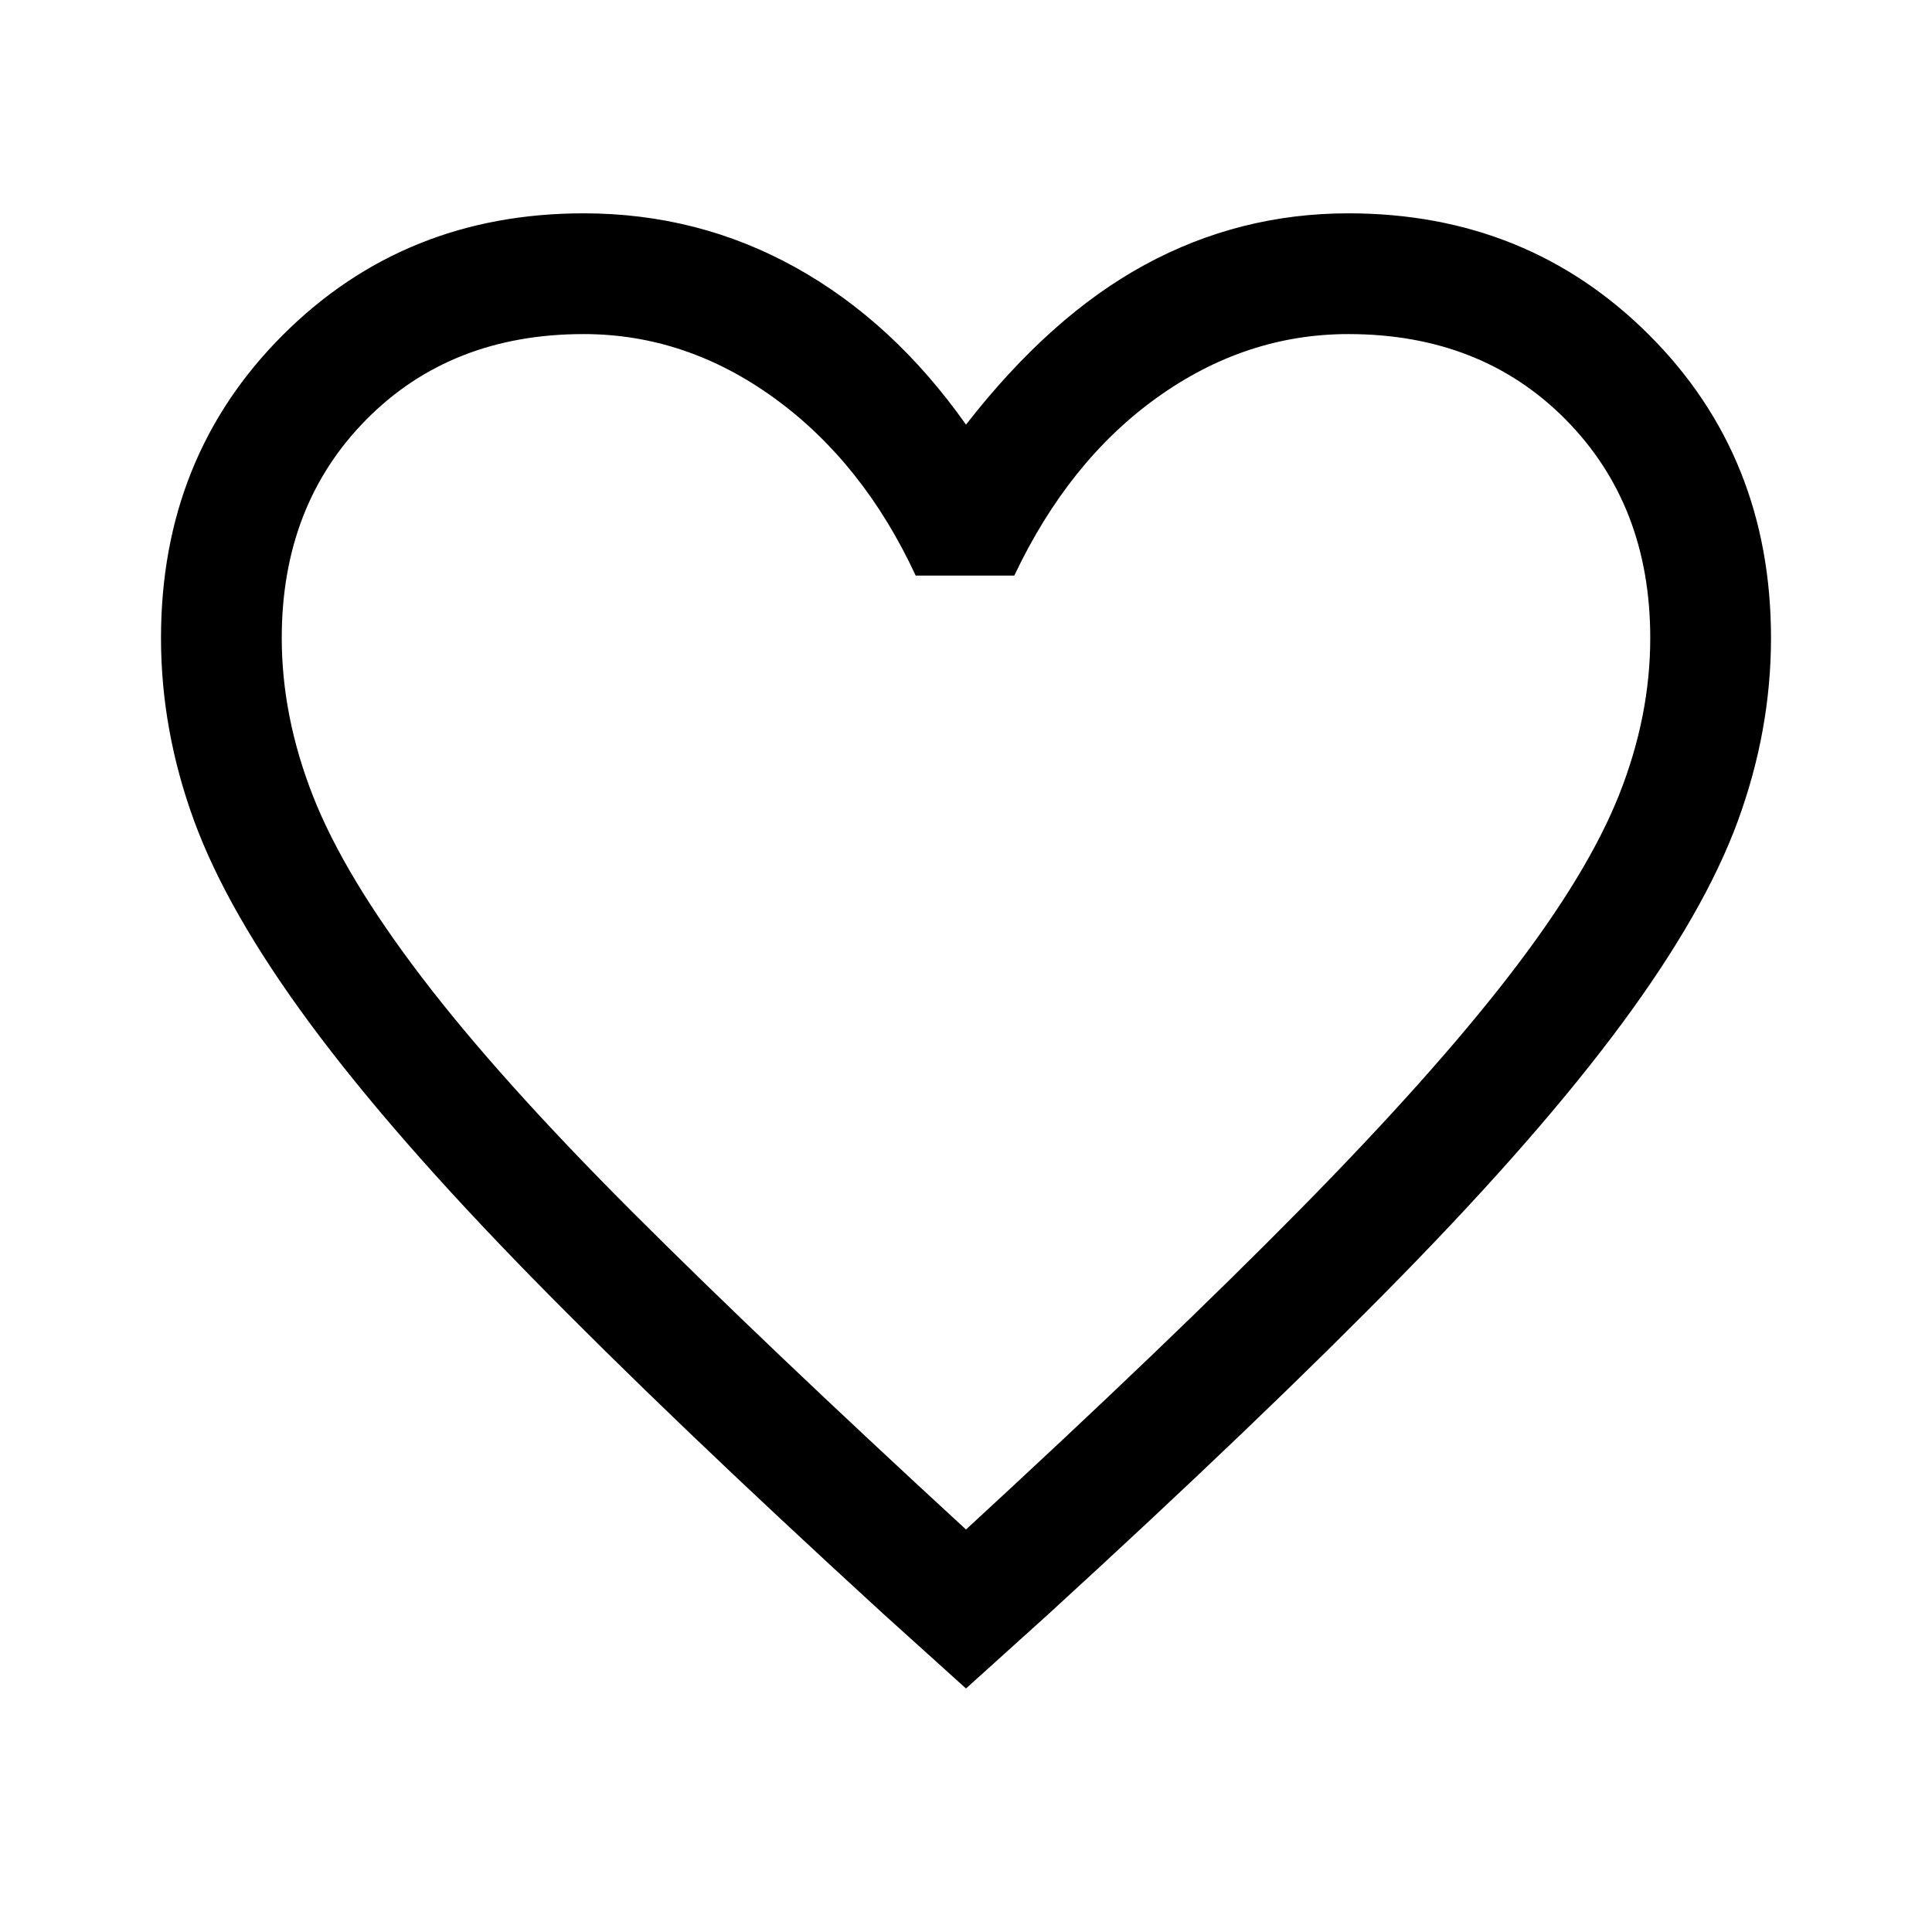
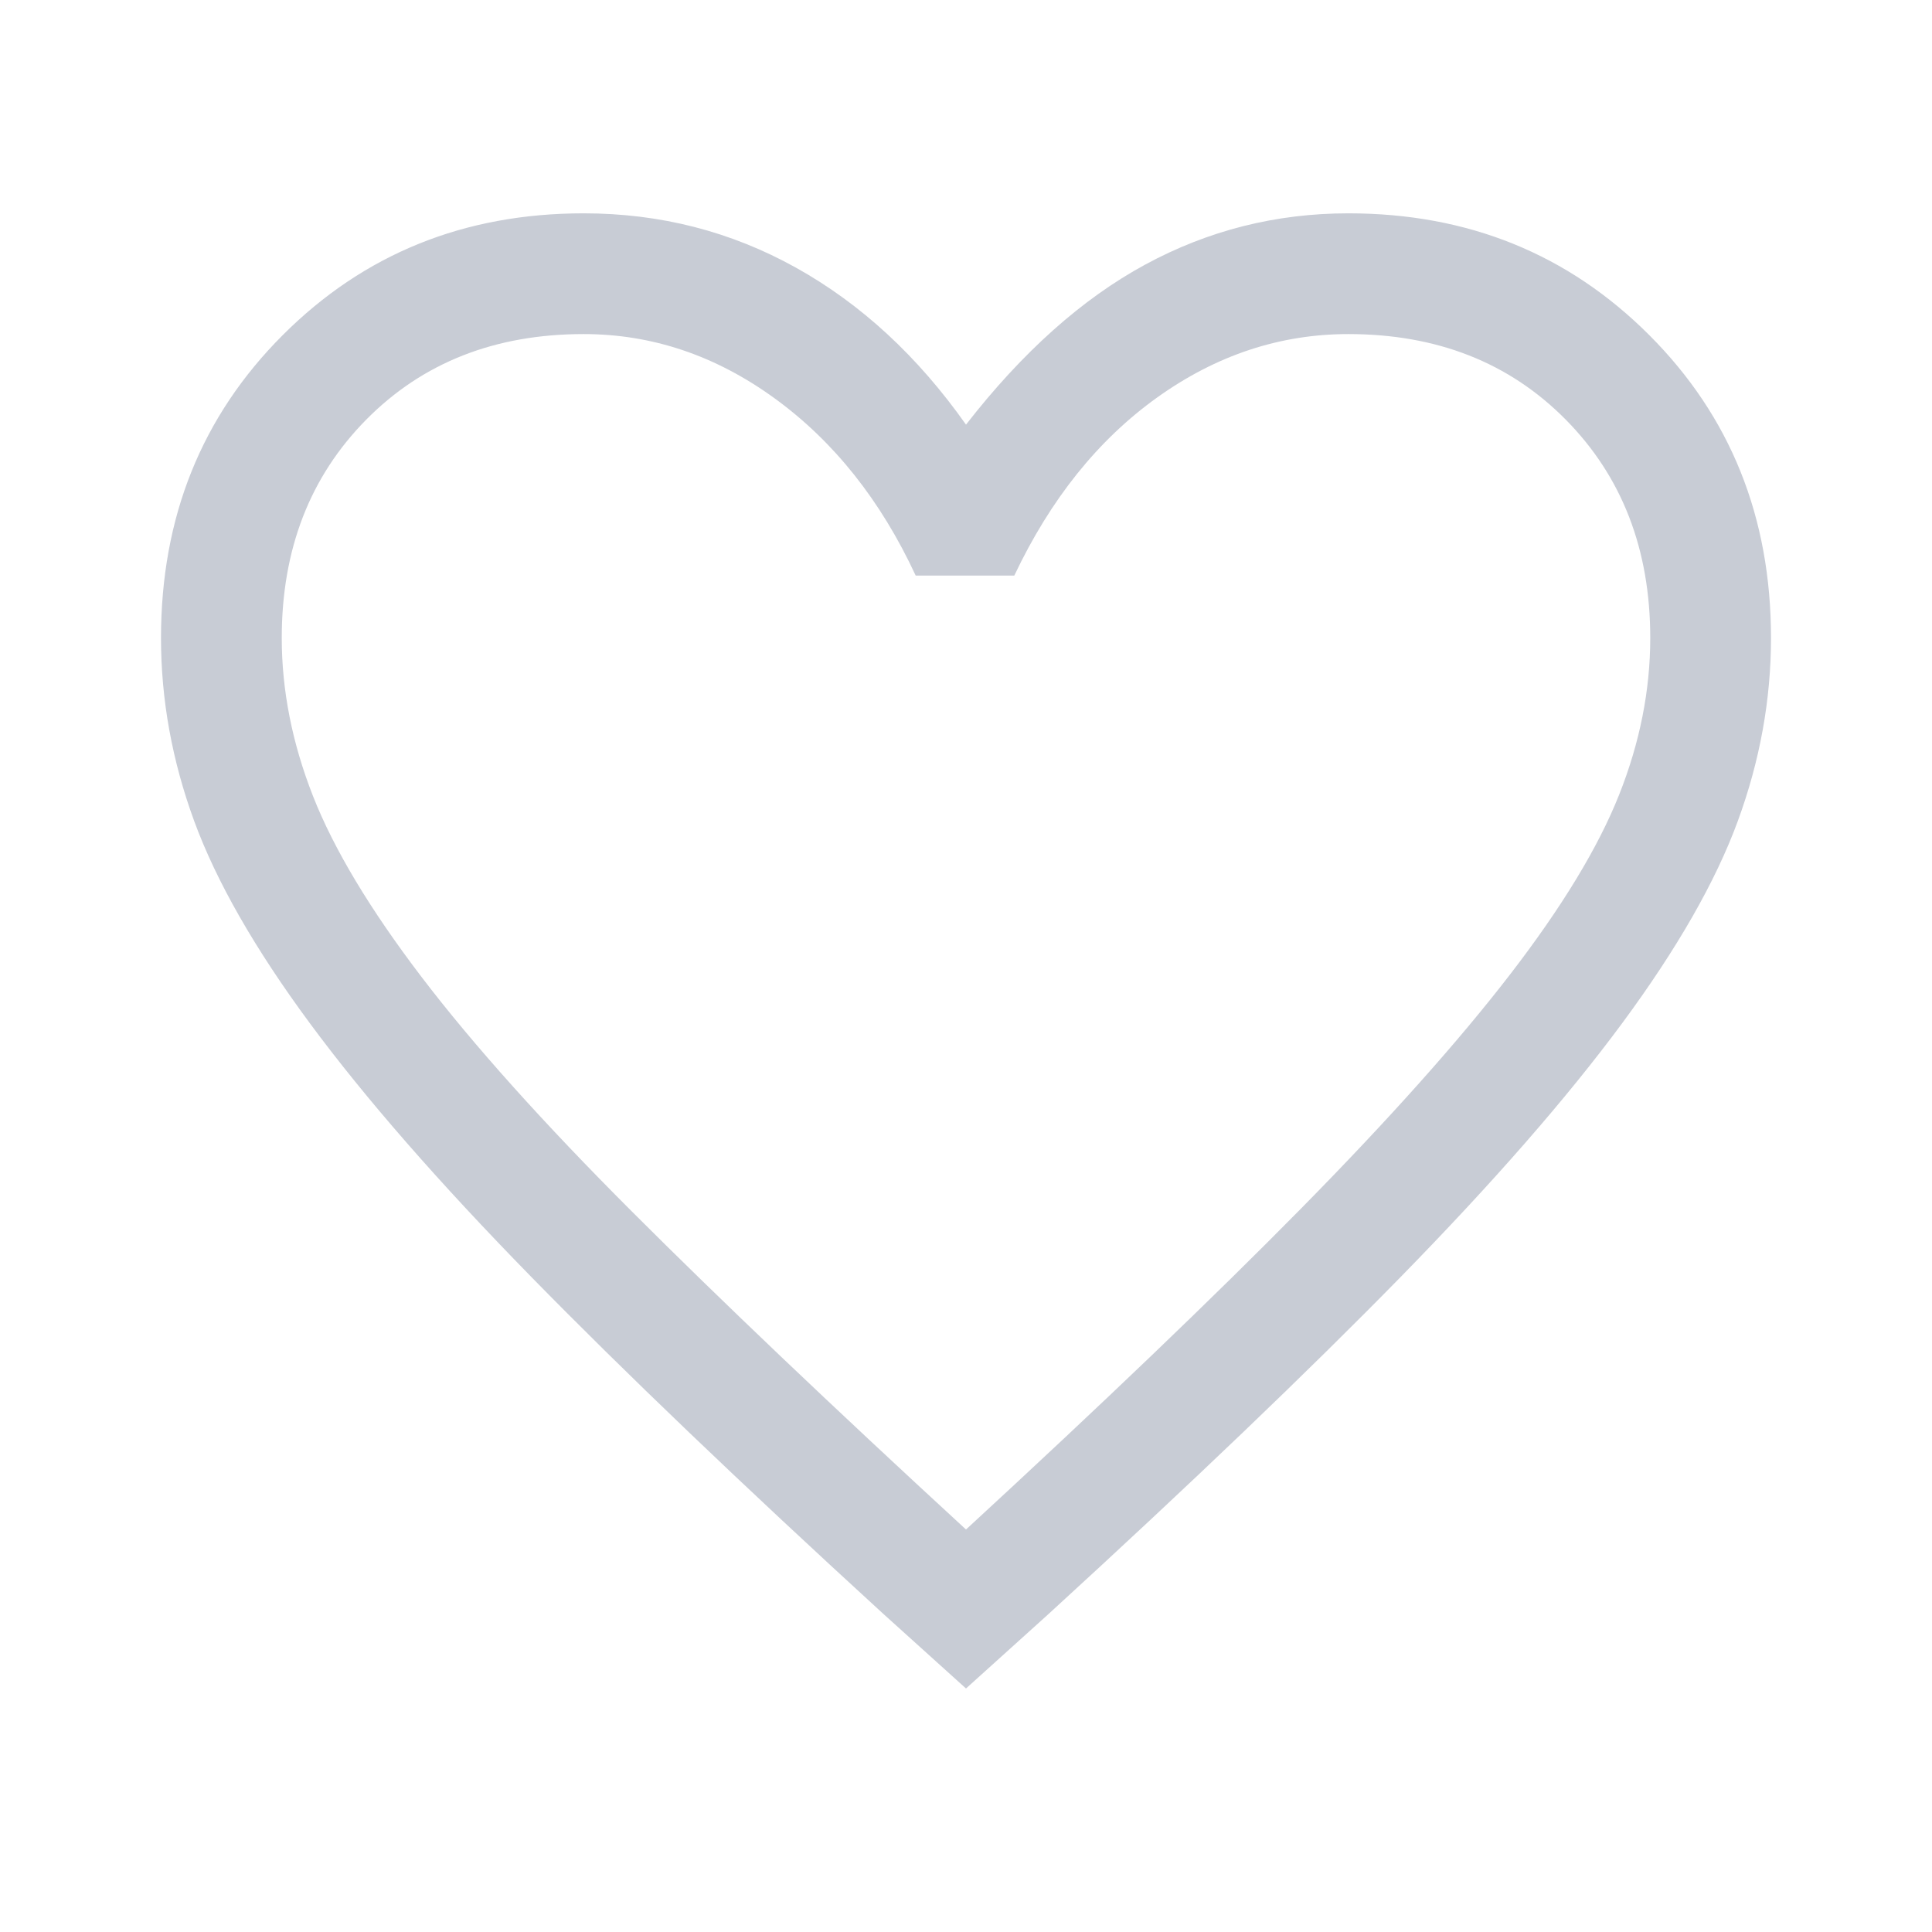
- <svg xmlns="http://www.w3.org/2000/svg" height="48" width="48">
+ <svg xmlns="http://www.w3.org/2000/svg" fill="#c8ccd5" height="48" width="48">
  <path d="m24 41.95-2.05-1.85q-5.3-4.85-8.75-8.375-3.45-3.525-5.5-6.3T4.825 20.4Q4 18.15 4 15.85q0-4.5 3.025-7.525Q10.05 5.3 14.5 5.3q2.85 0 5.275 1.35Q22.2 8 24 10.55q2.1-2.7 4.45-3.975T33.5 5.3q4.45 0 7.475 3.025Q44 11.35 44 15.85q0 2.3-.825 4.55T40.3 25.425q-2.05 2.775-5.5 6.3T26.05 40.1ZM24 38q5.05-4.65 8.325-7.975 3.275-3.325 5.2-5.825 1.925-2.5 2.7-4.45.775-1.95.775-3.9 0-3.3-2.1-5.425T33.5 8.3q-2.55 0-4.75 1.575T25.2 14.3h-2.45q-1.3-2.8-3.5-4.4-2.2-1.6-4.75-1.6-3.3 0-5.4 2.125Q7 12.55 7 15.85q0 1.95.775 3.925.775 1.975 2.7 4.5Q12.4 26.8 15.7 30.1 19 33.4 24 38Zm0-14.85Z" />
</svg>
